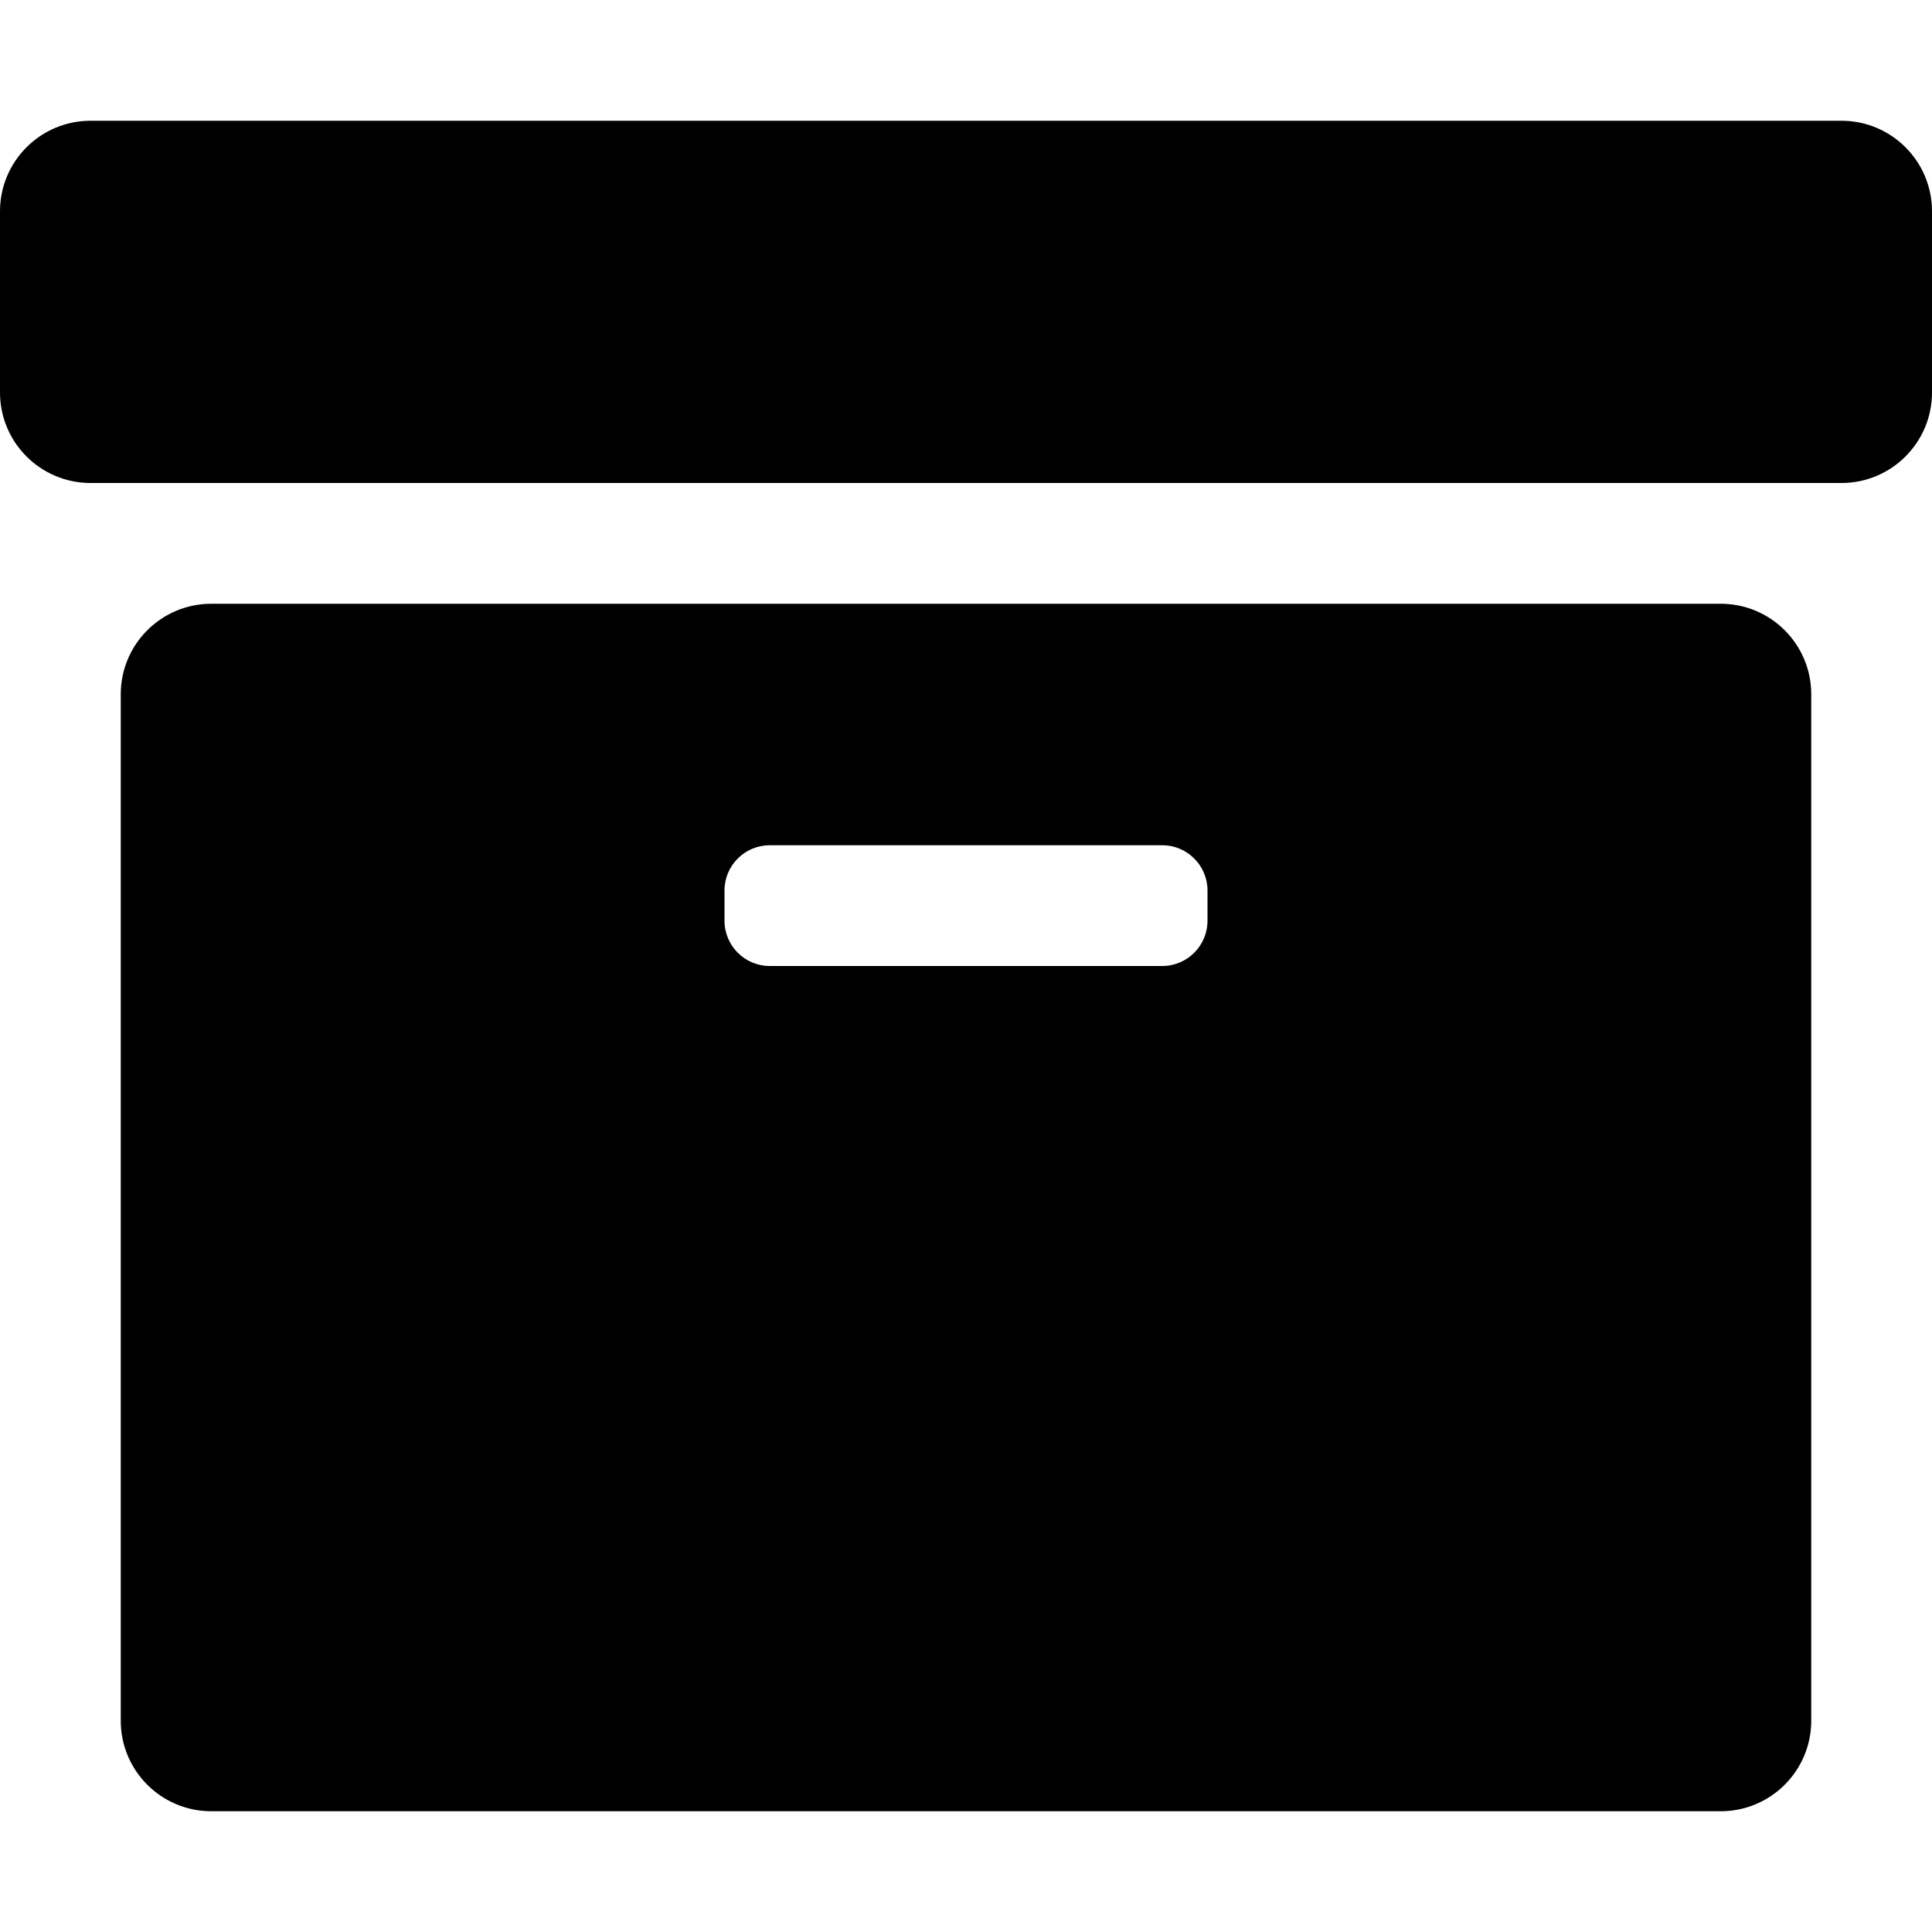
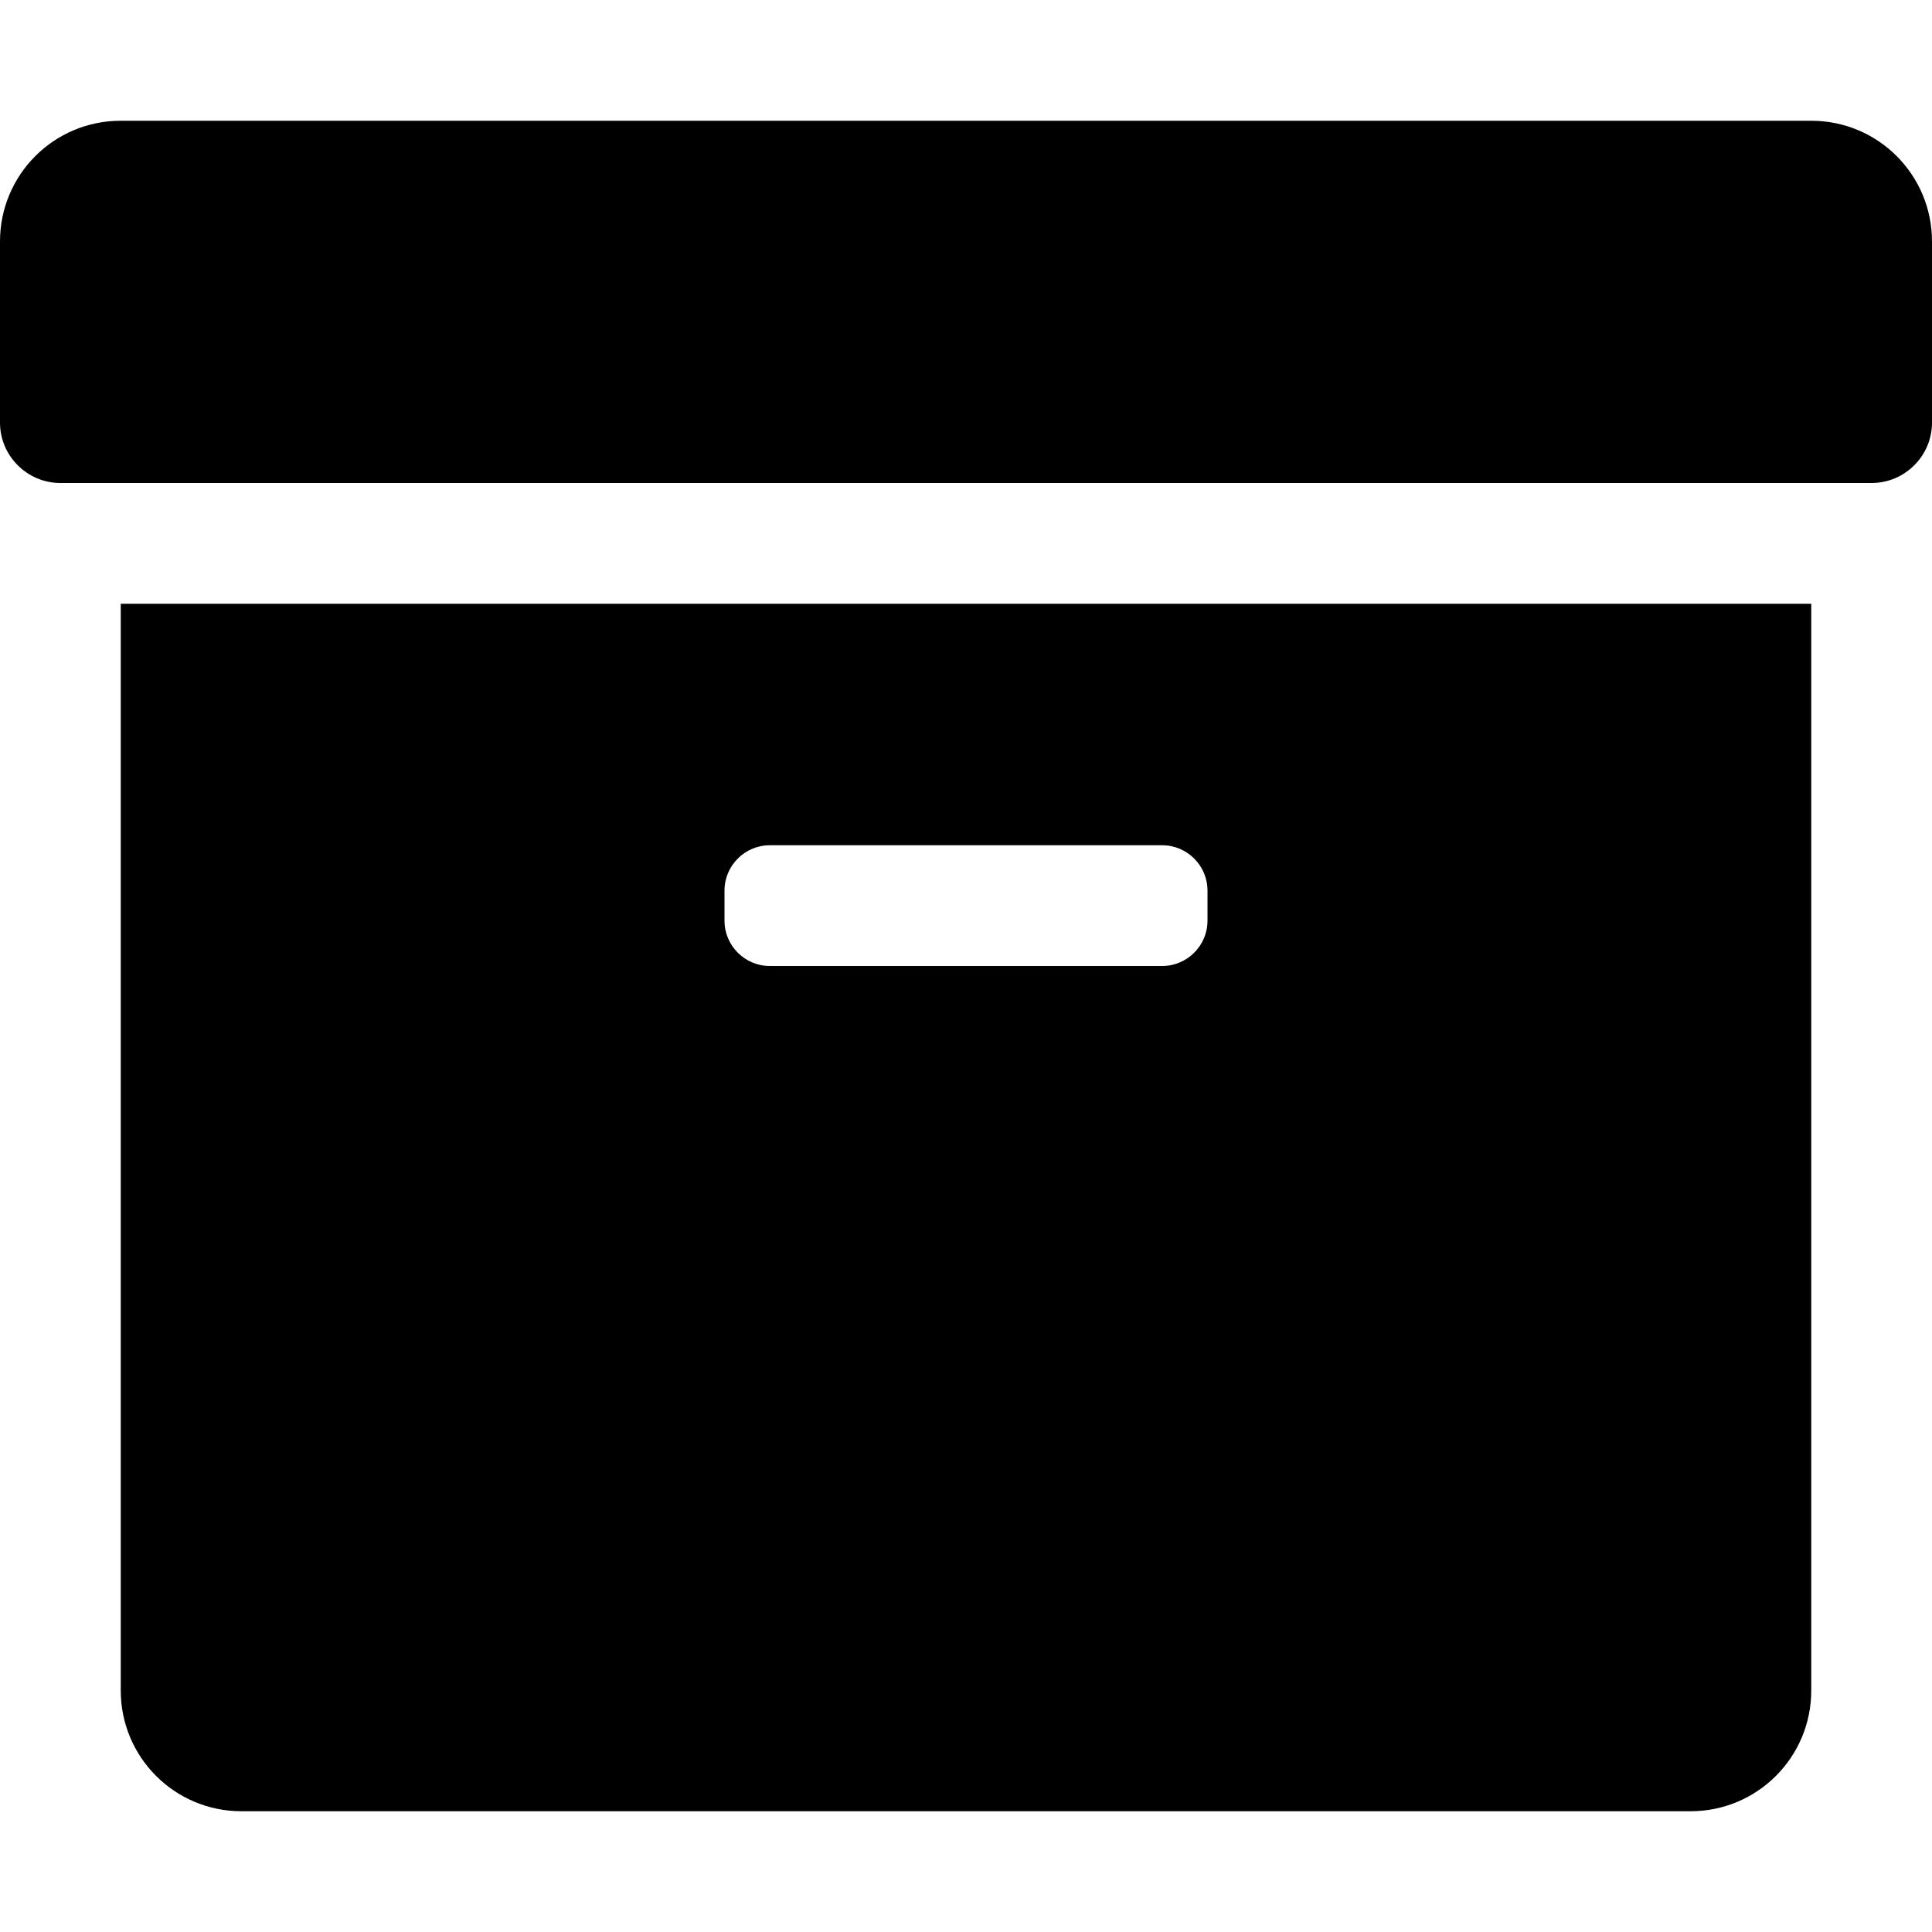
<svg xmlns="http://www.w3.org/2000/svg" viewBox="0 0 512 512">
-   <path d="M488 128H24c-13.255 0-24-10.745-24-24V56c0-13.255 10.745-24 24-24h464c13.255 0 24 10.745 24 24v48c0 13.255-10.745 24-24 24zm-8 328V184c0-13.255-10.745-24-24-24H56c-13.255 0-24 10.745-24 24v272c0 13.255 10.745 24 24 24h400c13.255 0 24-10.745 24-24zM308 256H204c-6.627 0-12-5.373-12-12v-8c0-6.627 5.373-12 12-12h104c6.627 0 12 5.373 12 12v8c0 6.627-5.373 12-12 12z" />
+   <path d="M32 448c0 17.7 14.3 32 32 32h384c17.7 0 32-14.3 32-32V160H32v288zm160-212c0-6.6 5.4-12 12-12h104c6.6 0 12 5.4 12 12v8c0 6.6-5.4 12-12 12H204c-6.6 0-12-5.4-12-12v-8zM480 32H32C14.3 32 0 46.3 0 64v48c0 8.8 7.2 16 16 16h480c8.8 0 16-7.2 16-16V64c0-17.7-14.3-32-32-32z" />
</svg>
